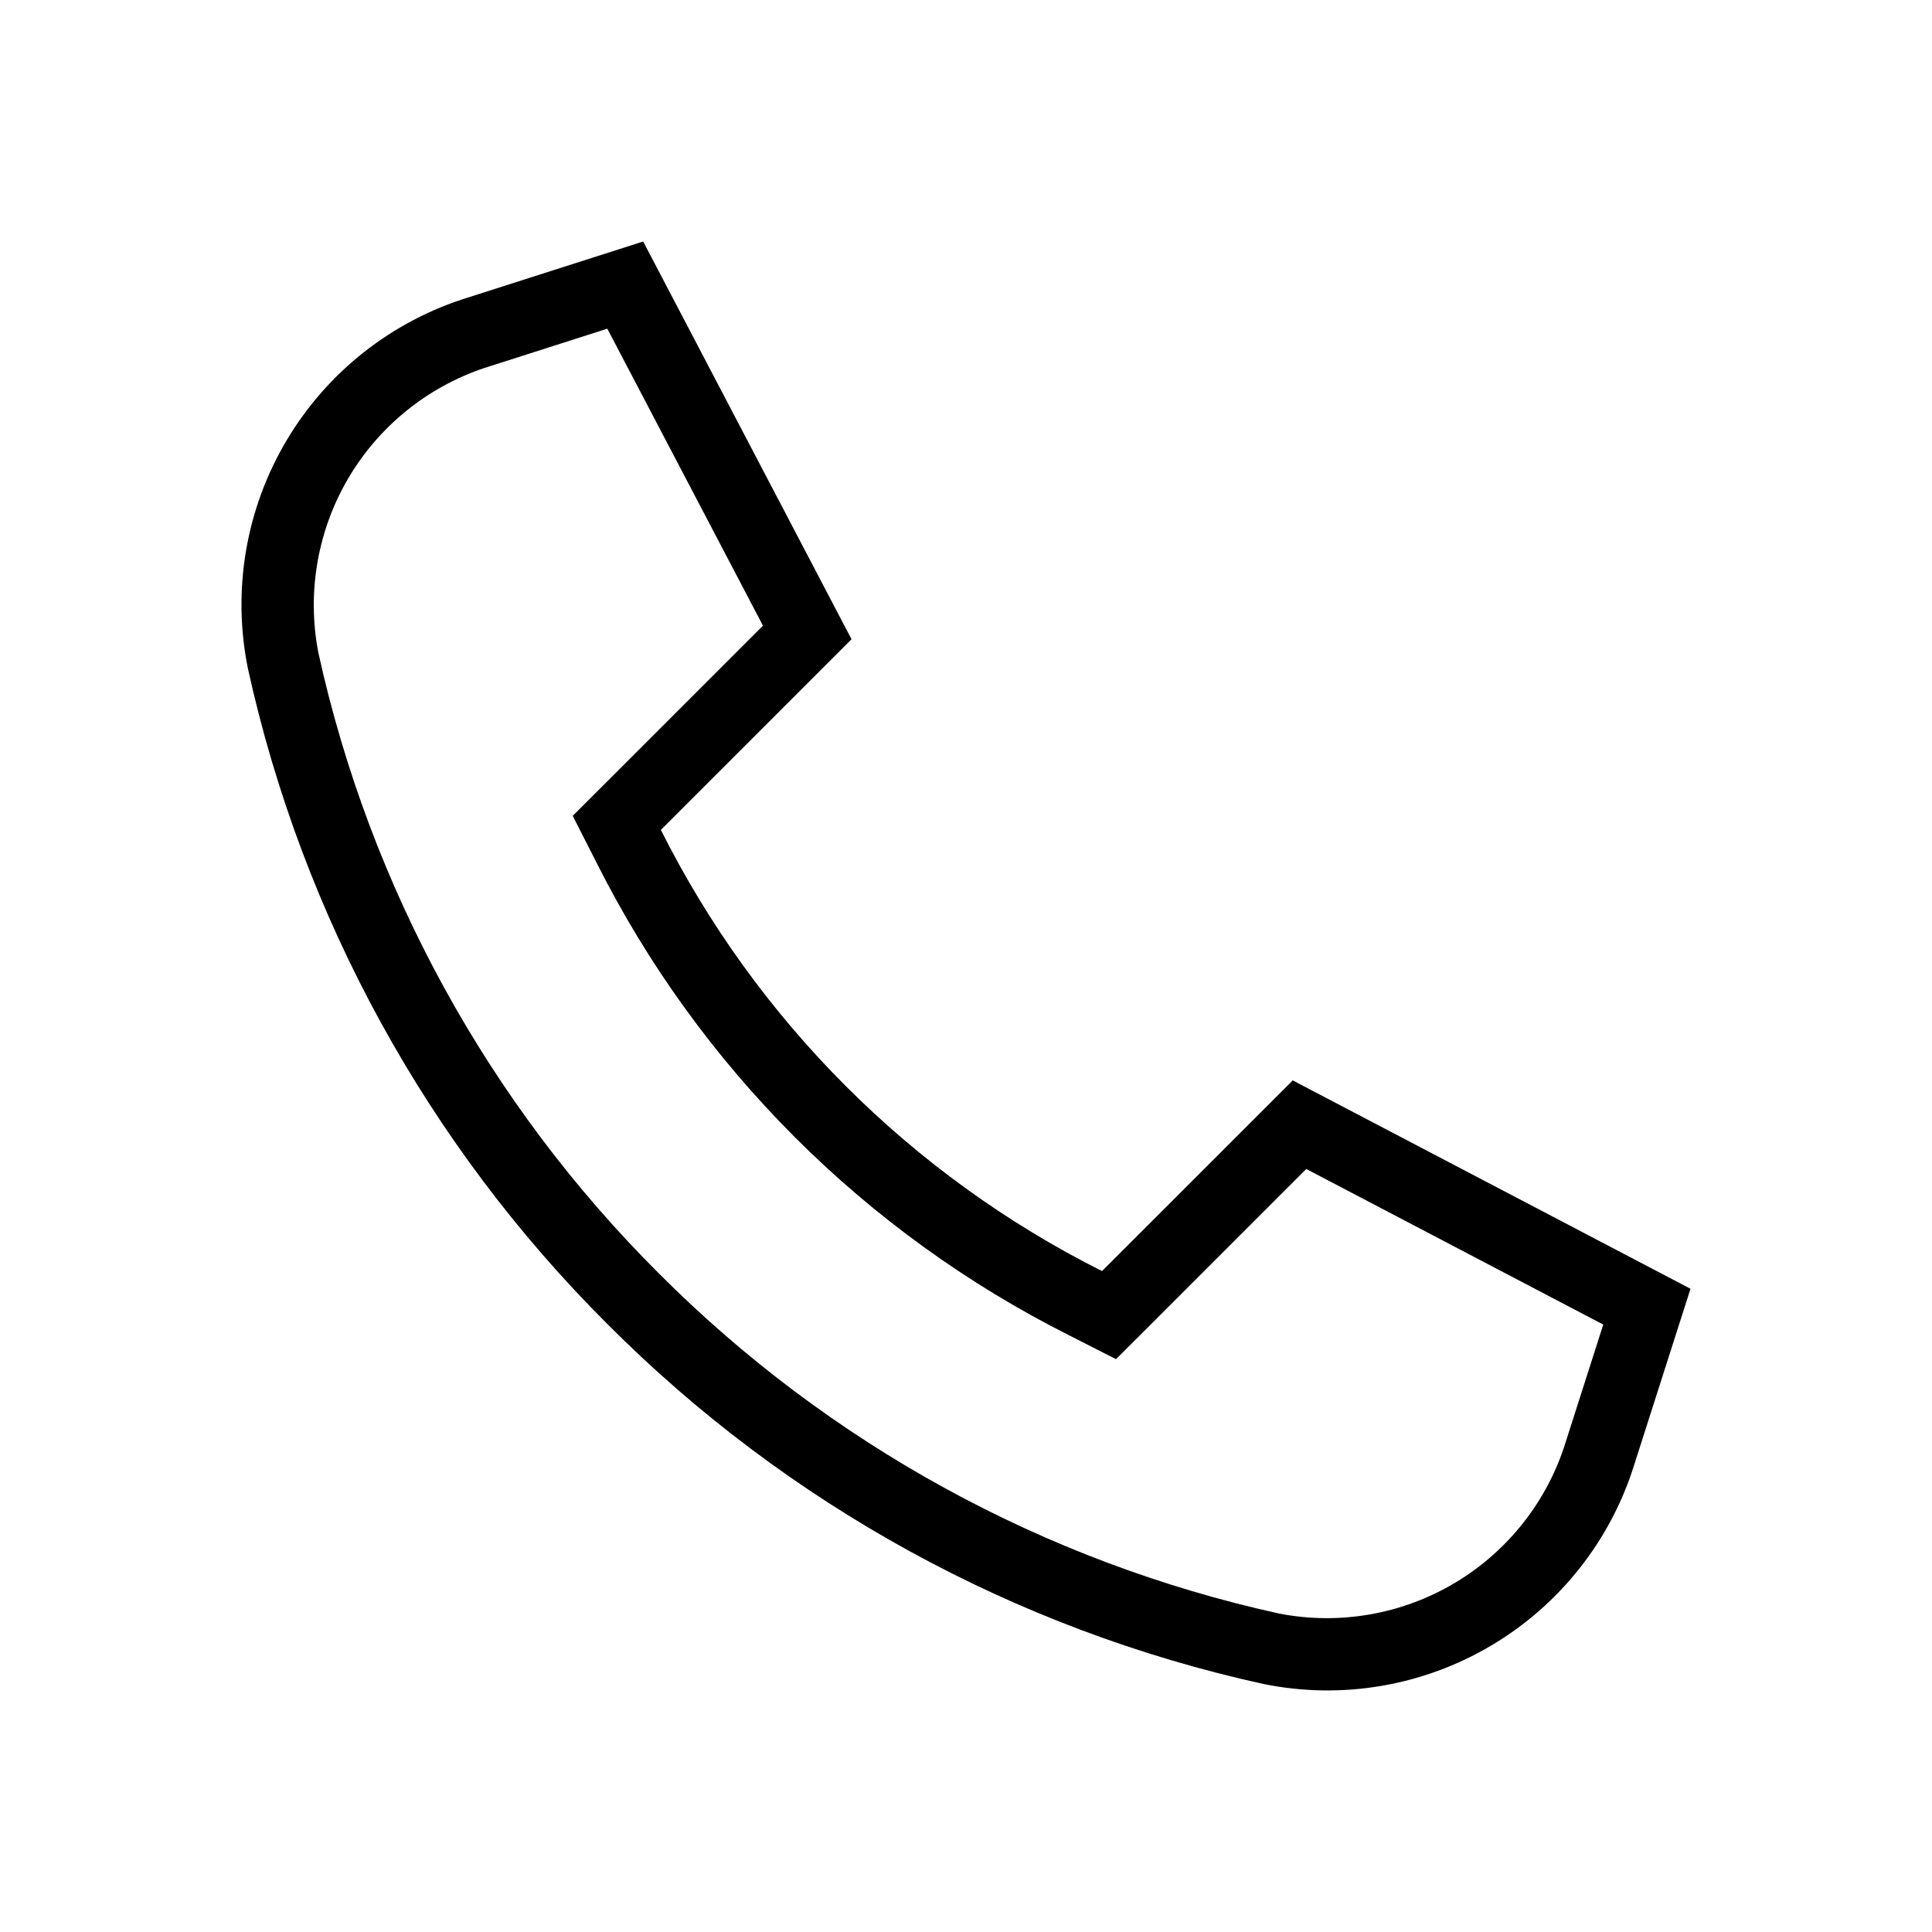
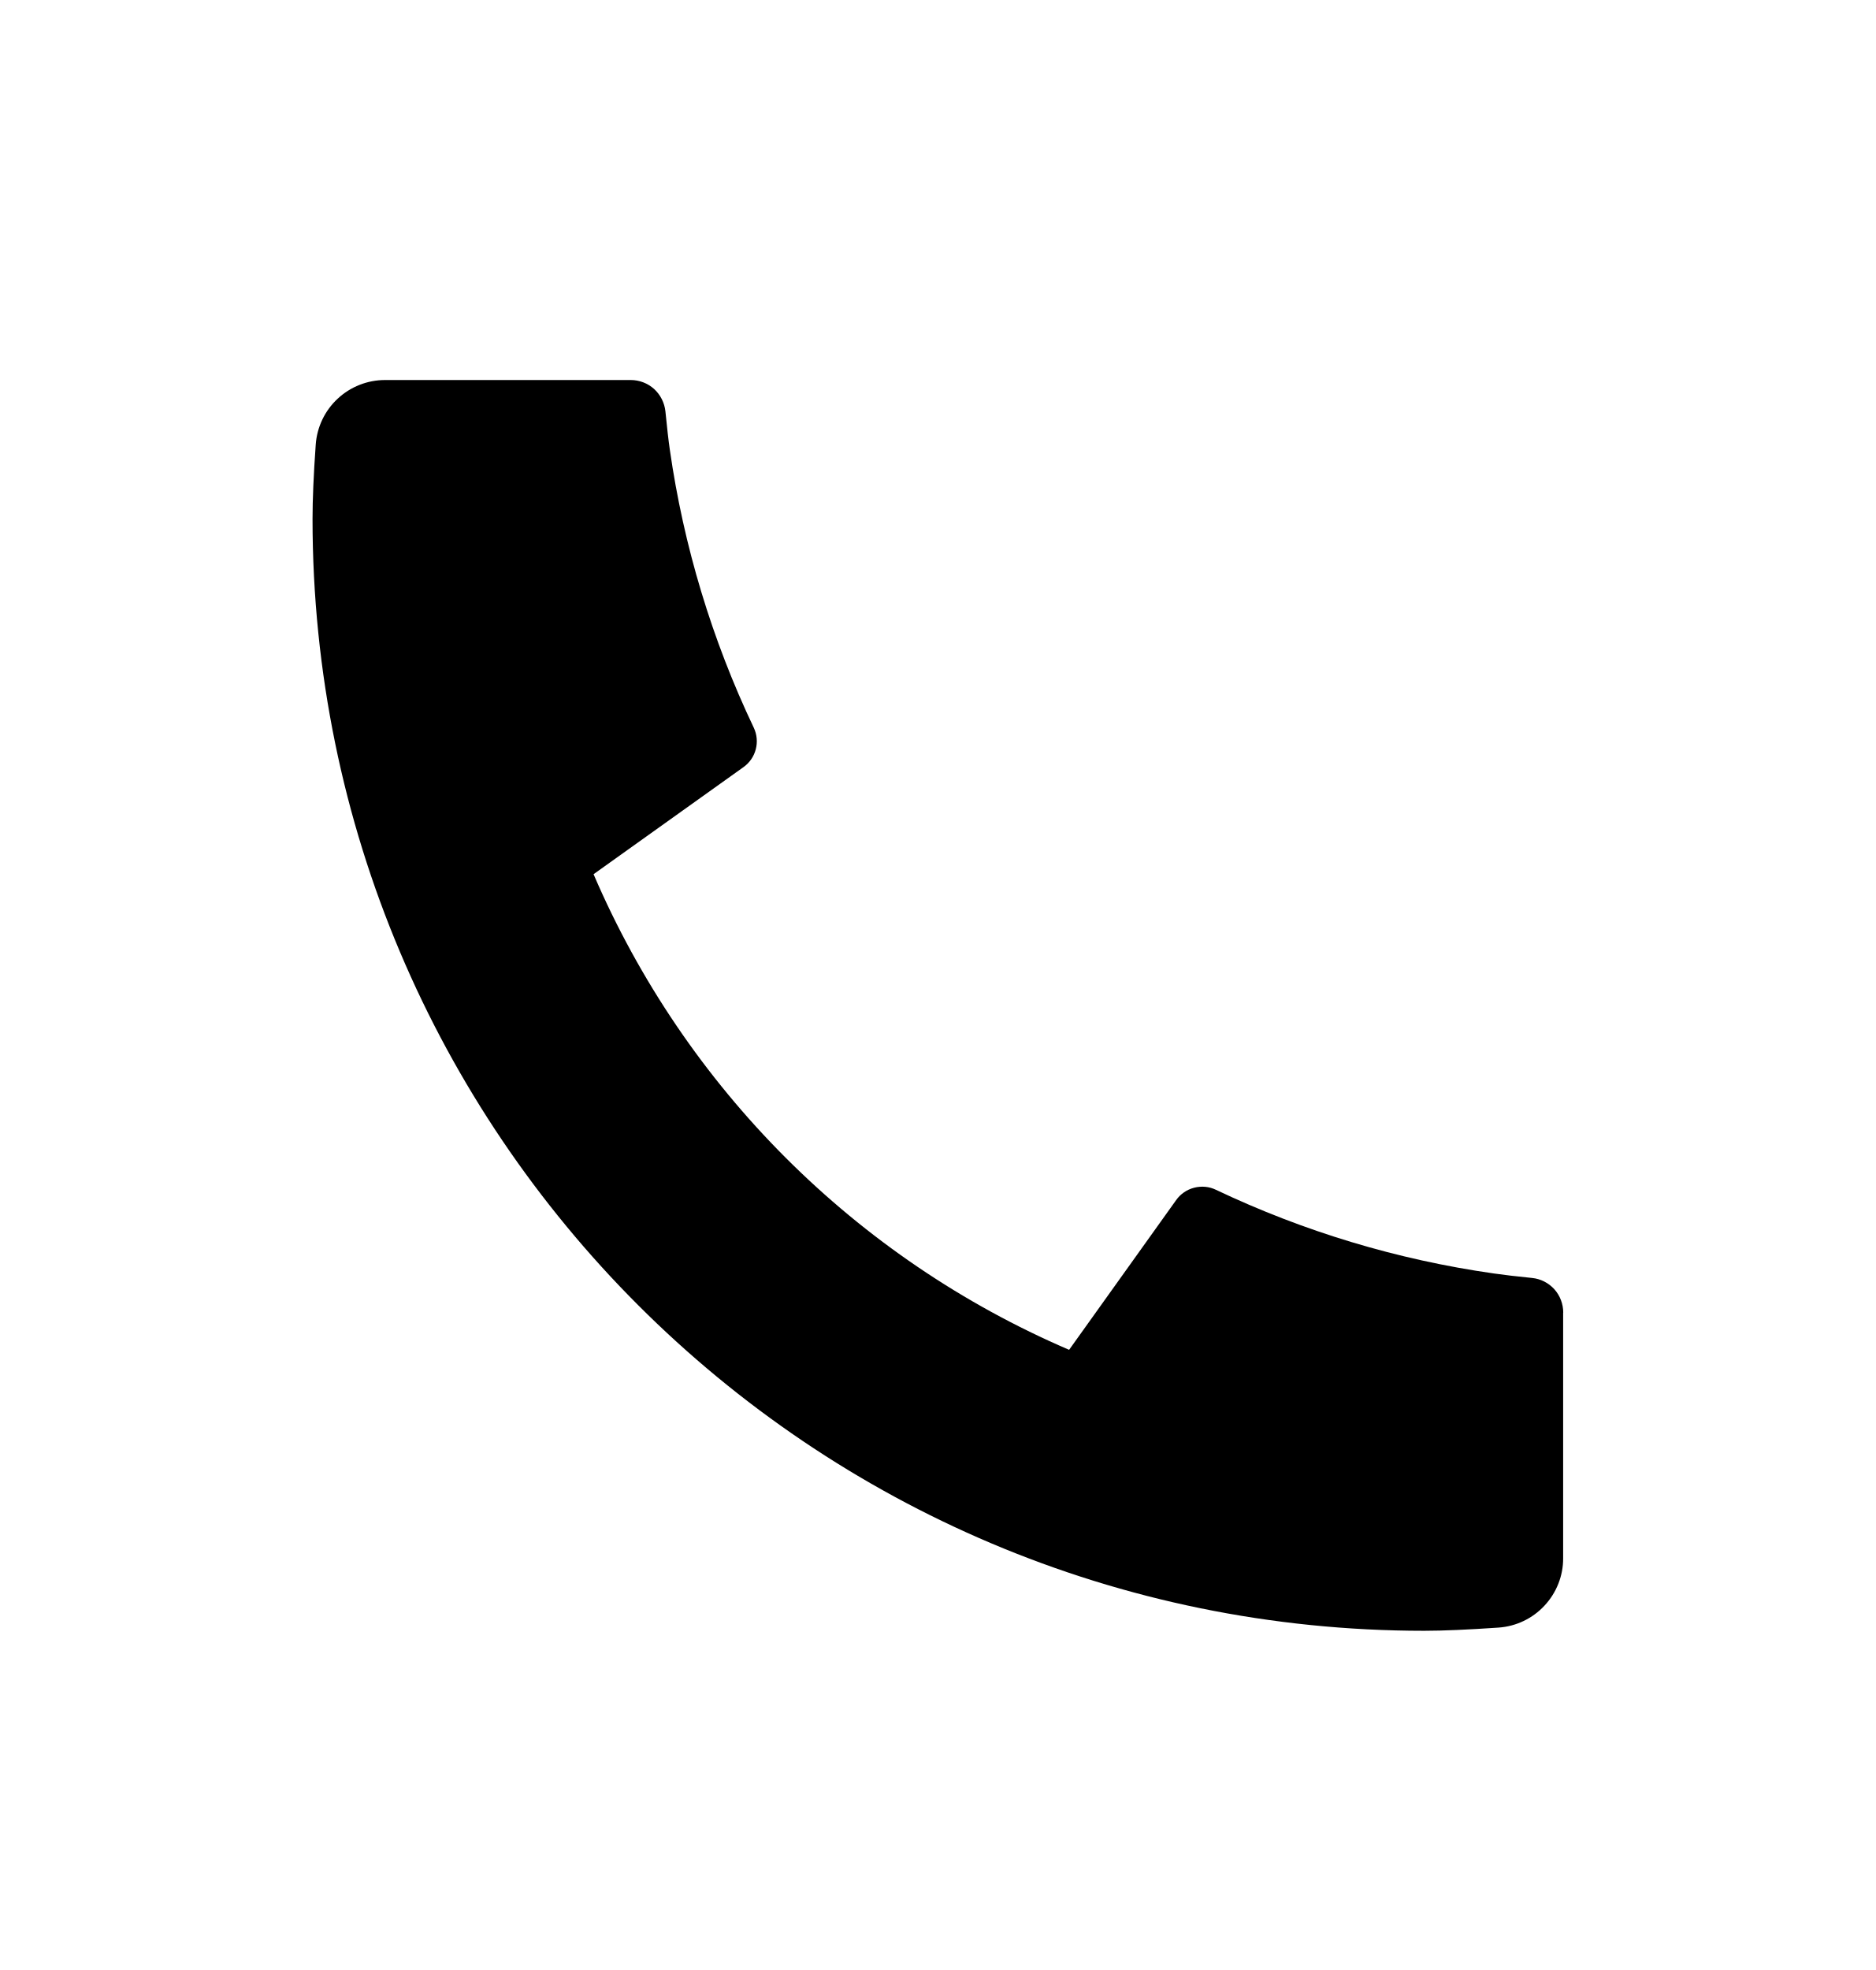
- <svg xmlns="http://www.w3.org/2000/svg" width="32" height="32" viewBox="0 0 32 32" fill="none">
-   <path d="M10.91 21.089C8.086 18.273 6.13 14.706 5.273 10.811C5.079 9.809 5.261 8.77 5.785 7.894C6.31 7.019 7.139 6.367 8.114 6.066L10.059 5.444L12.637 10.363L10.1 12.9L9.486 13.513L9.88 14.287C11.58 17.672 14.327 20.418 17.712 22.119L18.485 22.512L19.099 21.899L21.636 19.362L26.555 21.939L25.933 23.884C25.632 24.859 24.98 25.689 24.105 26.213C23.229 26.738 22.19 26.92 21.188 26.726C17.293 25.869 13.726 23.913 10.91 21.089ZM10.064 21.934C13.041 24.921 16.813 26.989 20.931 27.893C22.225 28.155 23.569 27.927 24.703 27.253C25.838 26.58 26.682 25.509 27.072 24.248L28 21.346L21.412 17.895L18.253 21.053C15.094 19.467 12.531 16.905 10.946 13.746L14.104 10.588L10.653 4L7.751 4.928C6.49 5.318 5.419 6.162 4.746 7.296C4.072 8.43 3.844 9.774 4.105 11.068C5.01 15.186 7.078 18.958 10.064 21.934V21.934Z" fill="currentColor" />
+ <svg xmlns="http://www.w3.org/2000/svg" width="20" height="21" viewBox="0 0 20 21" fill="none">
+   <path d="M16.665 13.992V16.611C16.666 16.798 16.594 16.979 16.466 17.116C16.339 17.253 16.164 17.337 15.976 17.35C15.653 17.372 15.388 17.384 15.184 17.384C8.638 17.384 3.332 12.078 3.332 5.532C3.332 5.328 3.343 5.063 3.366 4.74C3.379 4.553 3.463 4.377 3.6 4.25C3.737 4.122 3.918 4.051 4.105 4.051H6.725C6.816 4.051 6.905 4.085 6.973 4.146C7.041 4.208 7.084 4.293 7.094 4.384C7.111 4.554 7.126 4.69 7.141 4.793C7.288 5.82 7.59 6.82 8.036 7.757C8.106 7.905 8.06 8.082 7.927 8.177L6.328 9.319C7.306 11.596 9.121 13.411 11.398 14.389L12.539 12.793C12.585 12.728 12.653 12.681 12.731 12.661C12.809 12.641 12.891 12.648 12.963 12.683C13.9 13.128 14.899 13.429 15.926 13.575C16.029 13.59 16.165 13.606 16.334 13.623C16.425 13.632 16.509 13.675 16.571 13.743C16.632 13.811 16.666 13.9 16.666 13.992H16.665Z" fill="currentColor" />
</svg>
